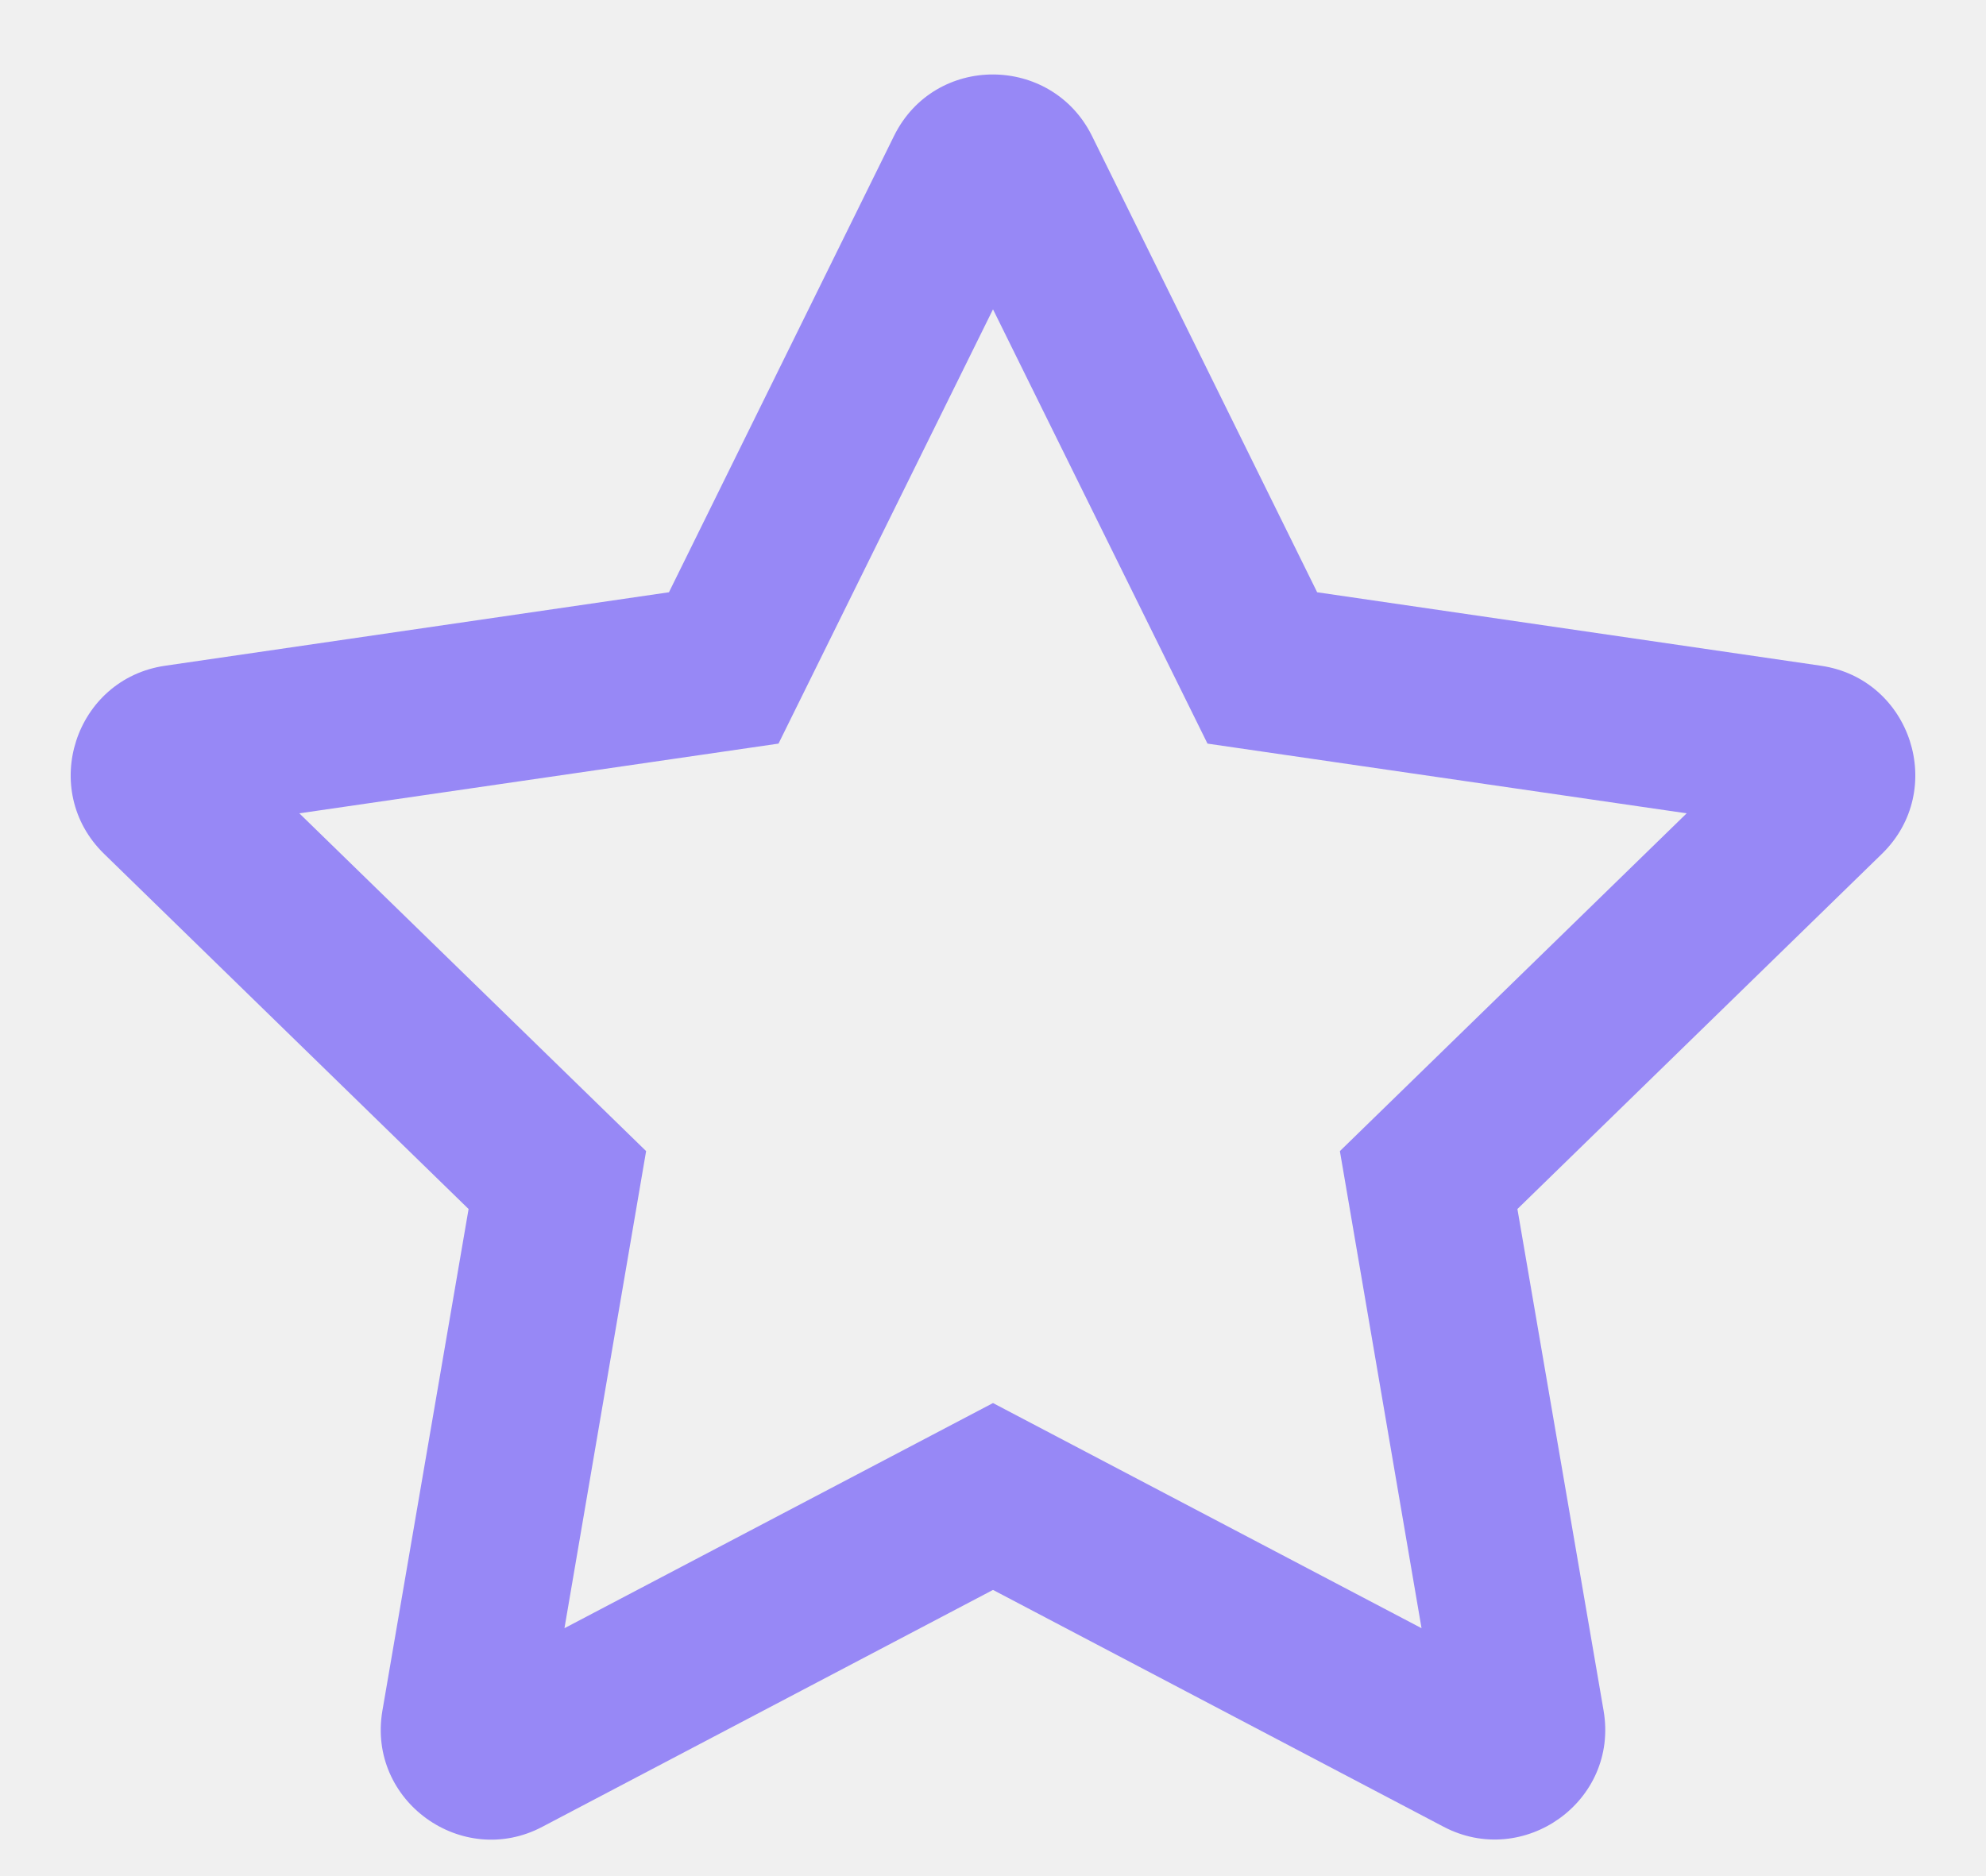
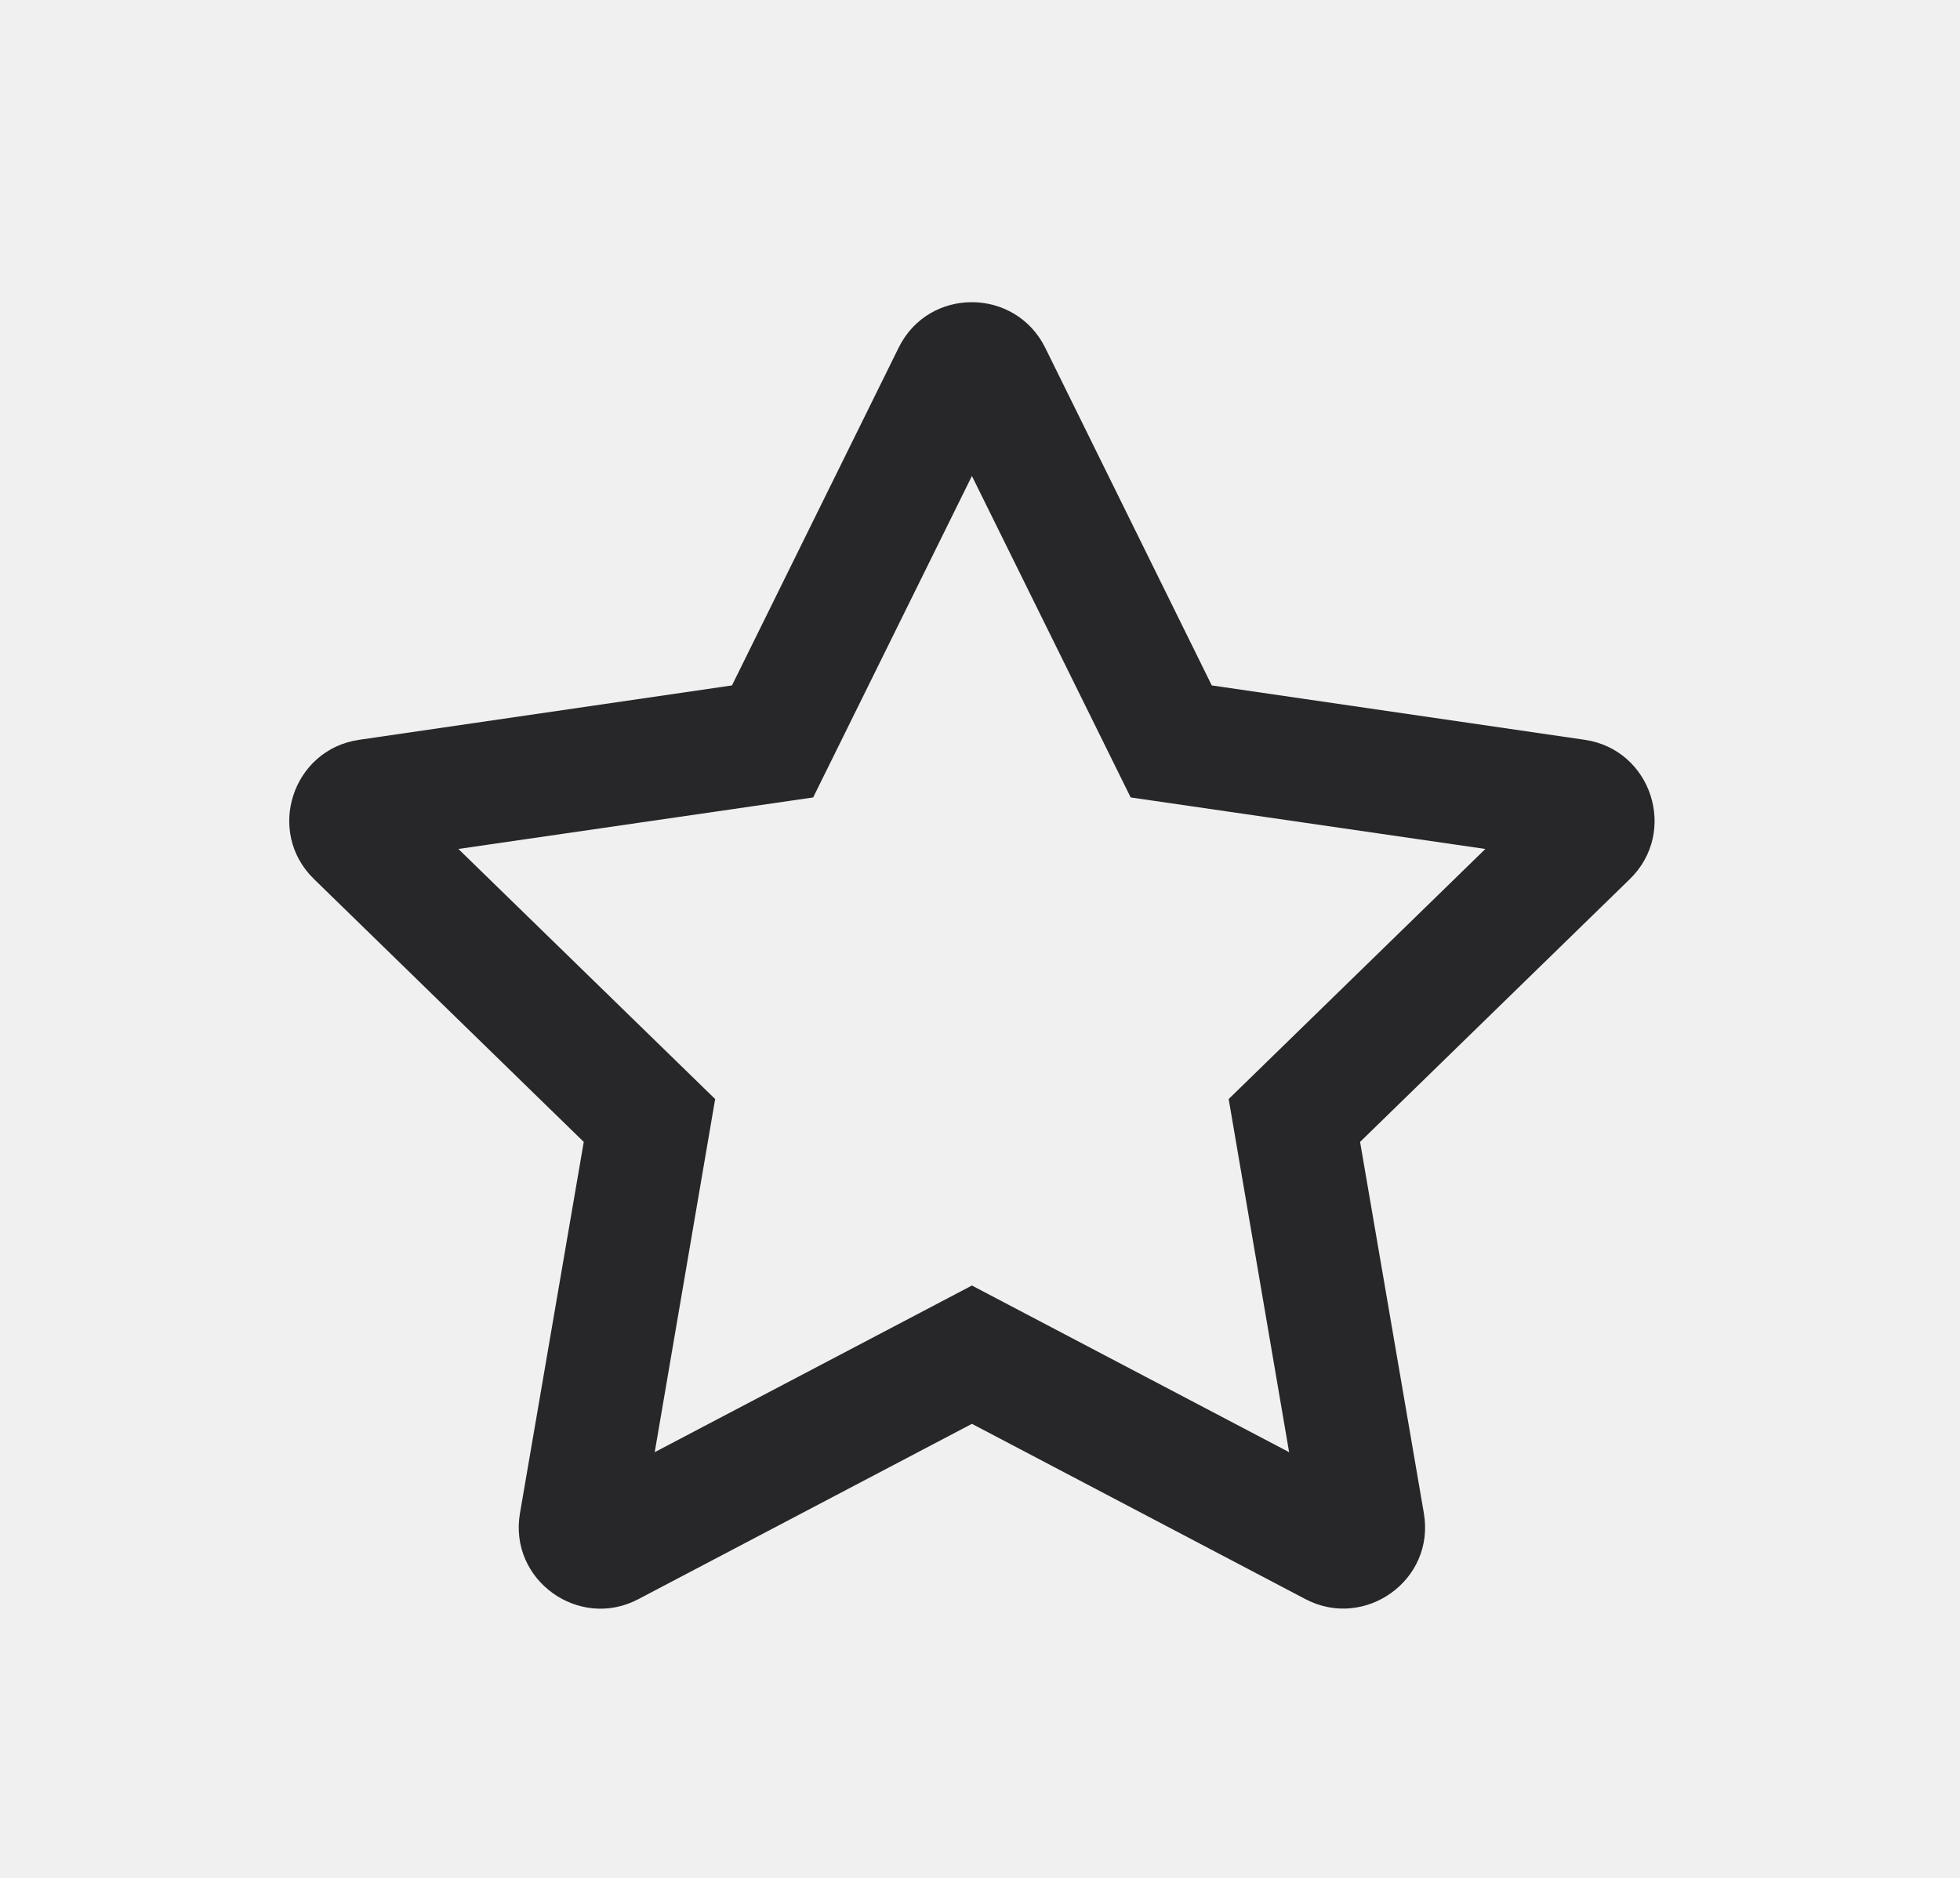
- <svg xmlns="http://www.w3.org/2000/svg" width="18" height="17" viewBox="0 0 18 17" fill="none">
-   <g clip-path="url(#clip0_196_1531)">
-     <path d="M16.503 6.035L11.938 5.369L9.897 1.232C9.531 0.494 8.472 0.485 8.103 1.232L6.063 5.369L1.497 6.035C0.678 6.154 0.35 7.163 0.944 7.741L4.247 10.96L3.466 15.507C3.325 16.329 4.191 16.944 4.916 16.56L9 14.413L13.084 16.56C13.809 16.941 14.675 16.329 14.534 15.507L13.753 10.96L17.056 7.741C17.65 7.163 17.322 6.154 16.503 6.035V6.035ZM12.144 10.435L12.884 14.76L9 12.719L5.116 14.76L5.856 10.435L2.713 7.373L7.056 6.741L9 2.804L10.944 6.741L15.287 7.373L12.144 10.435V10.435Z" fill="#9788F6" />
-   </g>
-   <defs>
-     <clipPath id="clip0_196_1531">
-       <rect width="18" height="16" fill="white" transform="translate(0 0.676758)" />
-     </clipPath>
-   </defs>
+ <svg xmlns="http://www.w3.org/2000/svg" width="24" height="23" viewBox="0 0 24 23" fill="none">
+   <path d="M19.404 9.061L14.838 8.395L12.798 4.258C12.432 3.52 11.373 3.511 11.004 4.258L8.963 8.395L4.398 9.061C3.579 9.18 3.251 10.189 3.845 10.767L7.148 13.986L6.367 18.533C6.226 19.355 7.092 19.97 7.817 19.586L11.901 17.439L15.985 19.586C16.71 19.967 17.576 19.355 17.435 18.533L16.654 13.986L19.957 10.767C20.551 10.189 20.223 9.18 19.404 9.061ZM15.045 13.461L15.785 17.786L11.901 15.745L8.017 17.786L8.757 13.461L5.613 10.398L9.957 9.767L11.901 5.83L13.845 9.767L18.188 10.398L15.045 13.461Z" fill="#272729" />
</svg>
